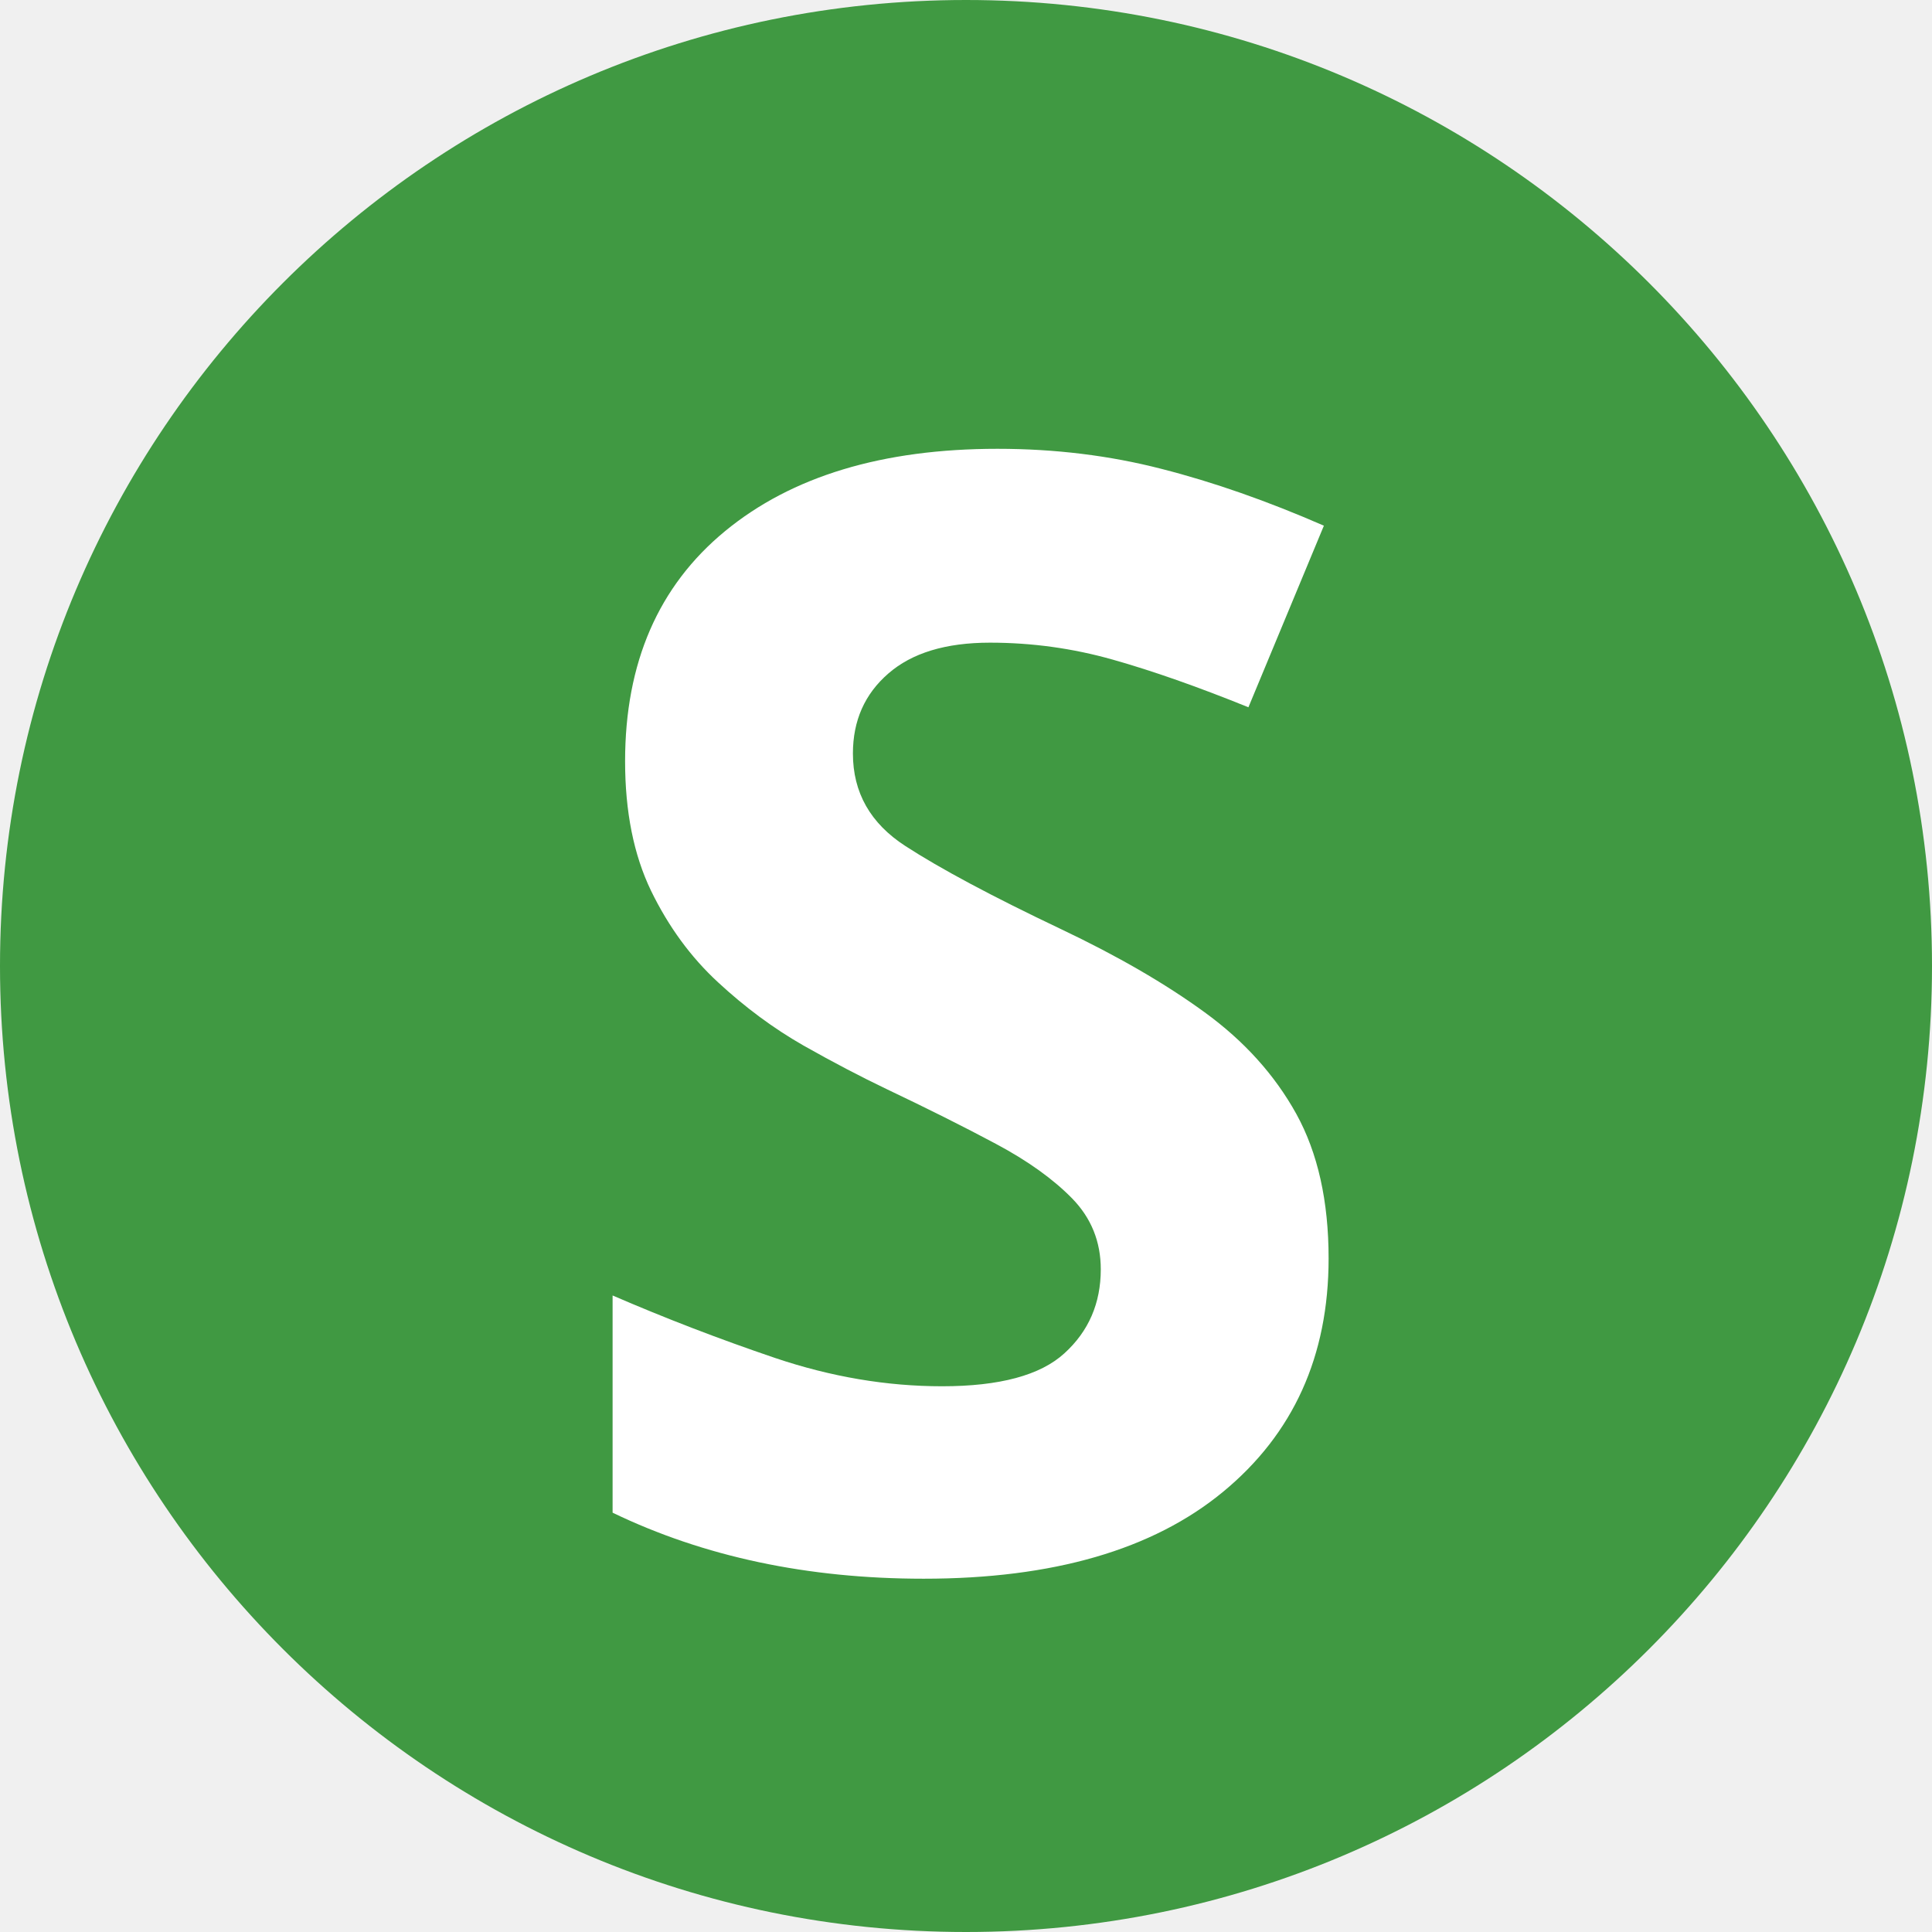
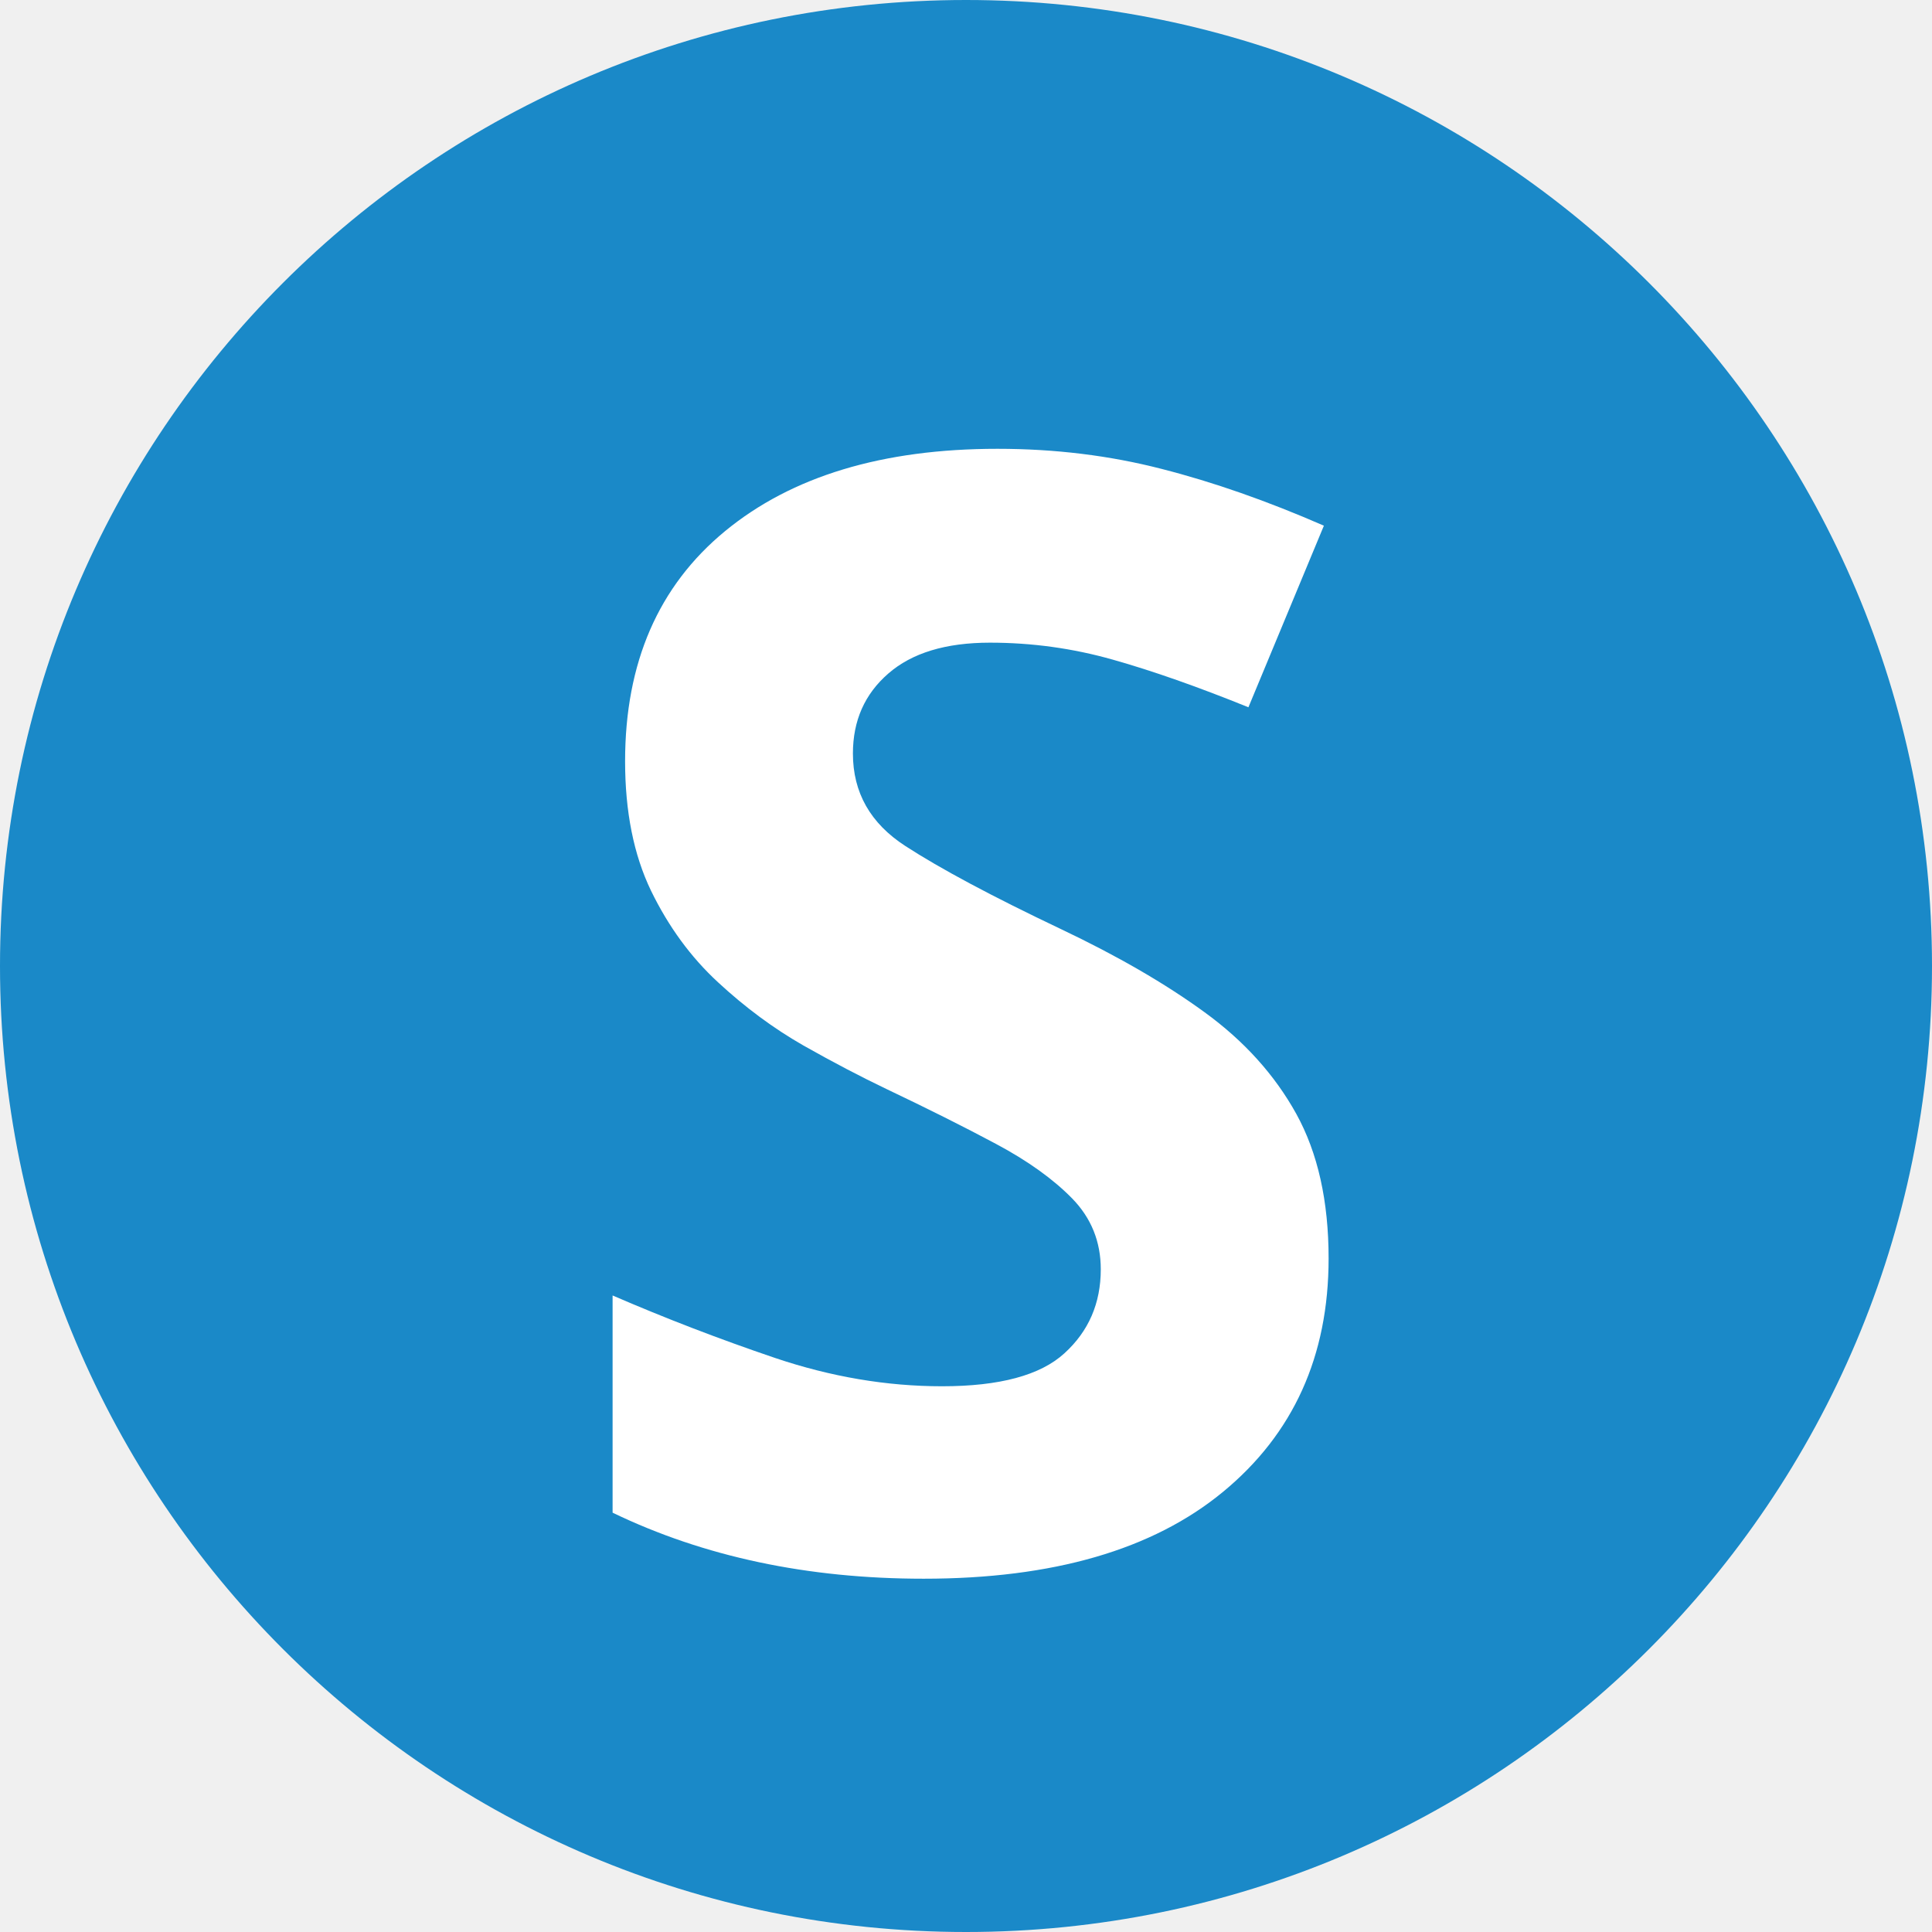
<svg xmlns="http://www.w3.org/2000/svg" width="128" height="128">
  <g>
-     <ellipse ry="64" rx="64" cy="64" cx="64" fill="#409942" />
+     <ellipse ry="64" rx="64" cy="64" cx="64" fill="#1a89c8" />
    <text font-weight="600" text-anchor="middle" font-family="'M PLUS Rounded 1c', sans-serif" font-size="102" dominant-baseline="central" x="50%" y="50%" fill="#ffffff">S</text>
  </g>
</svg>
